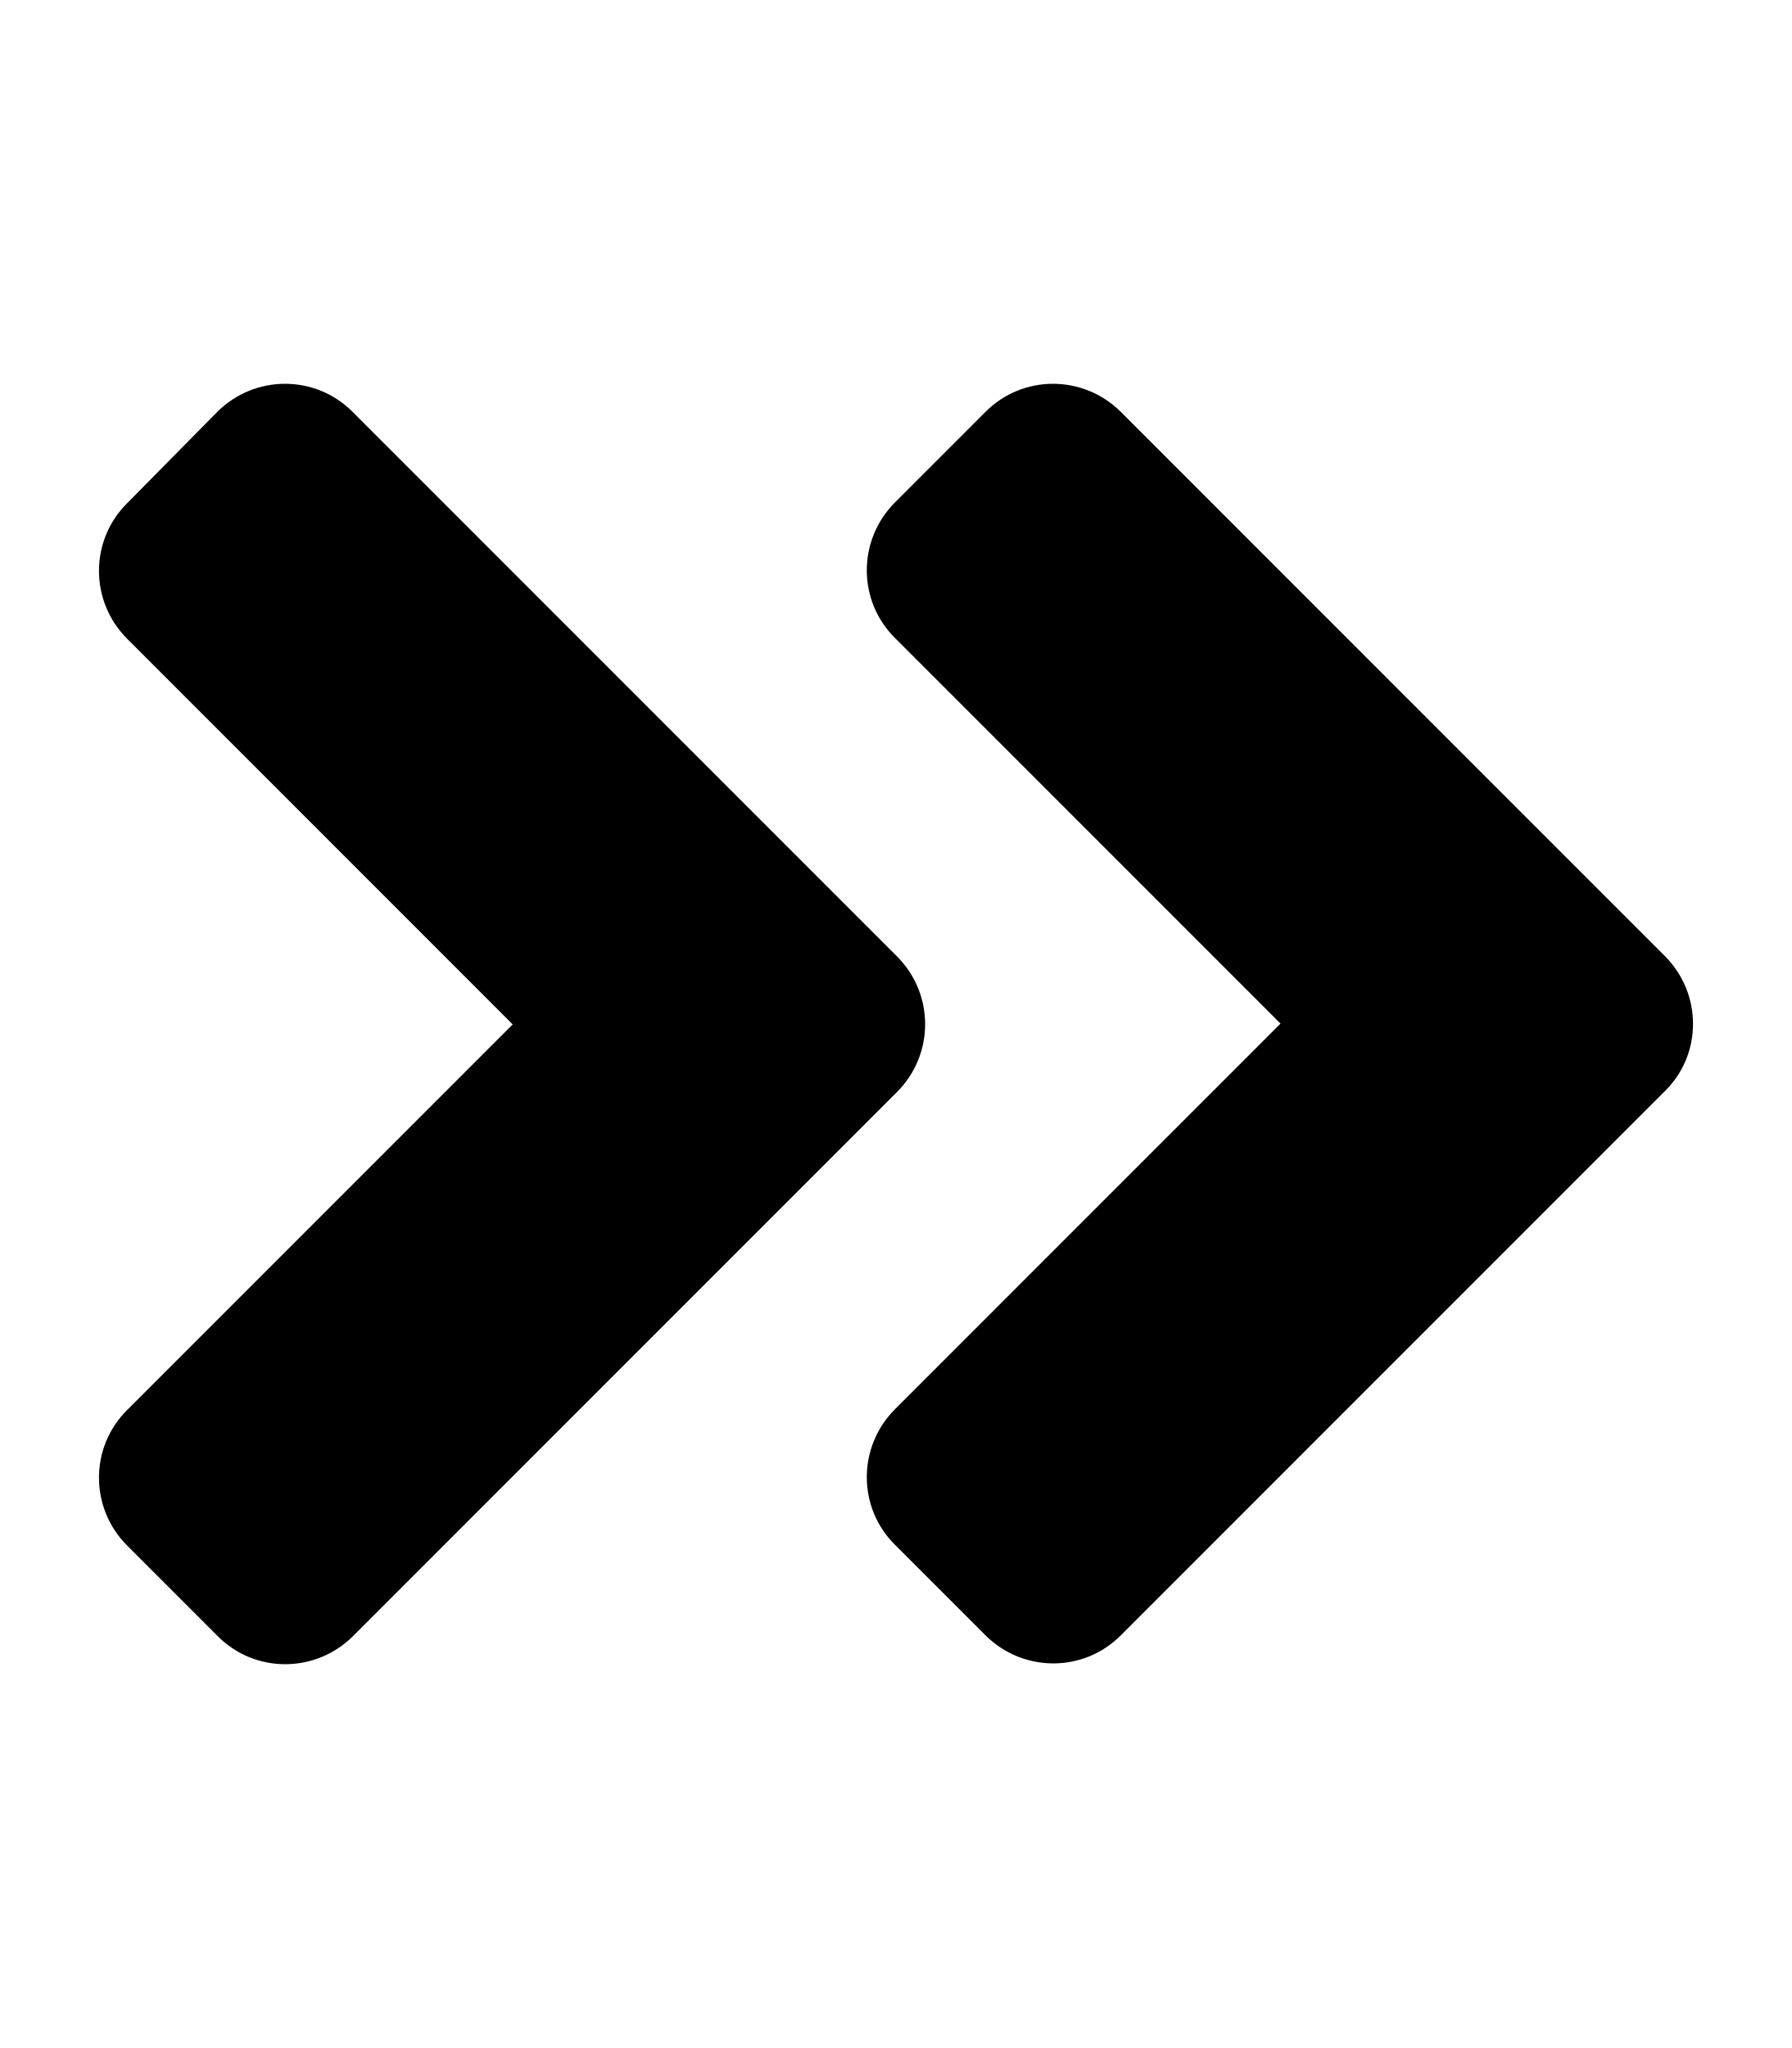
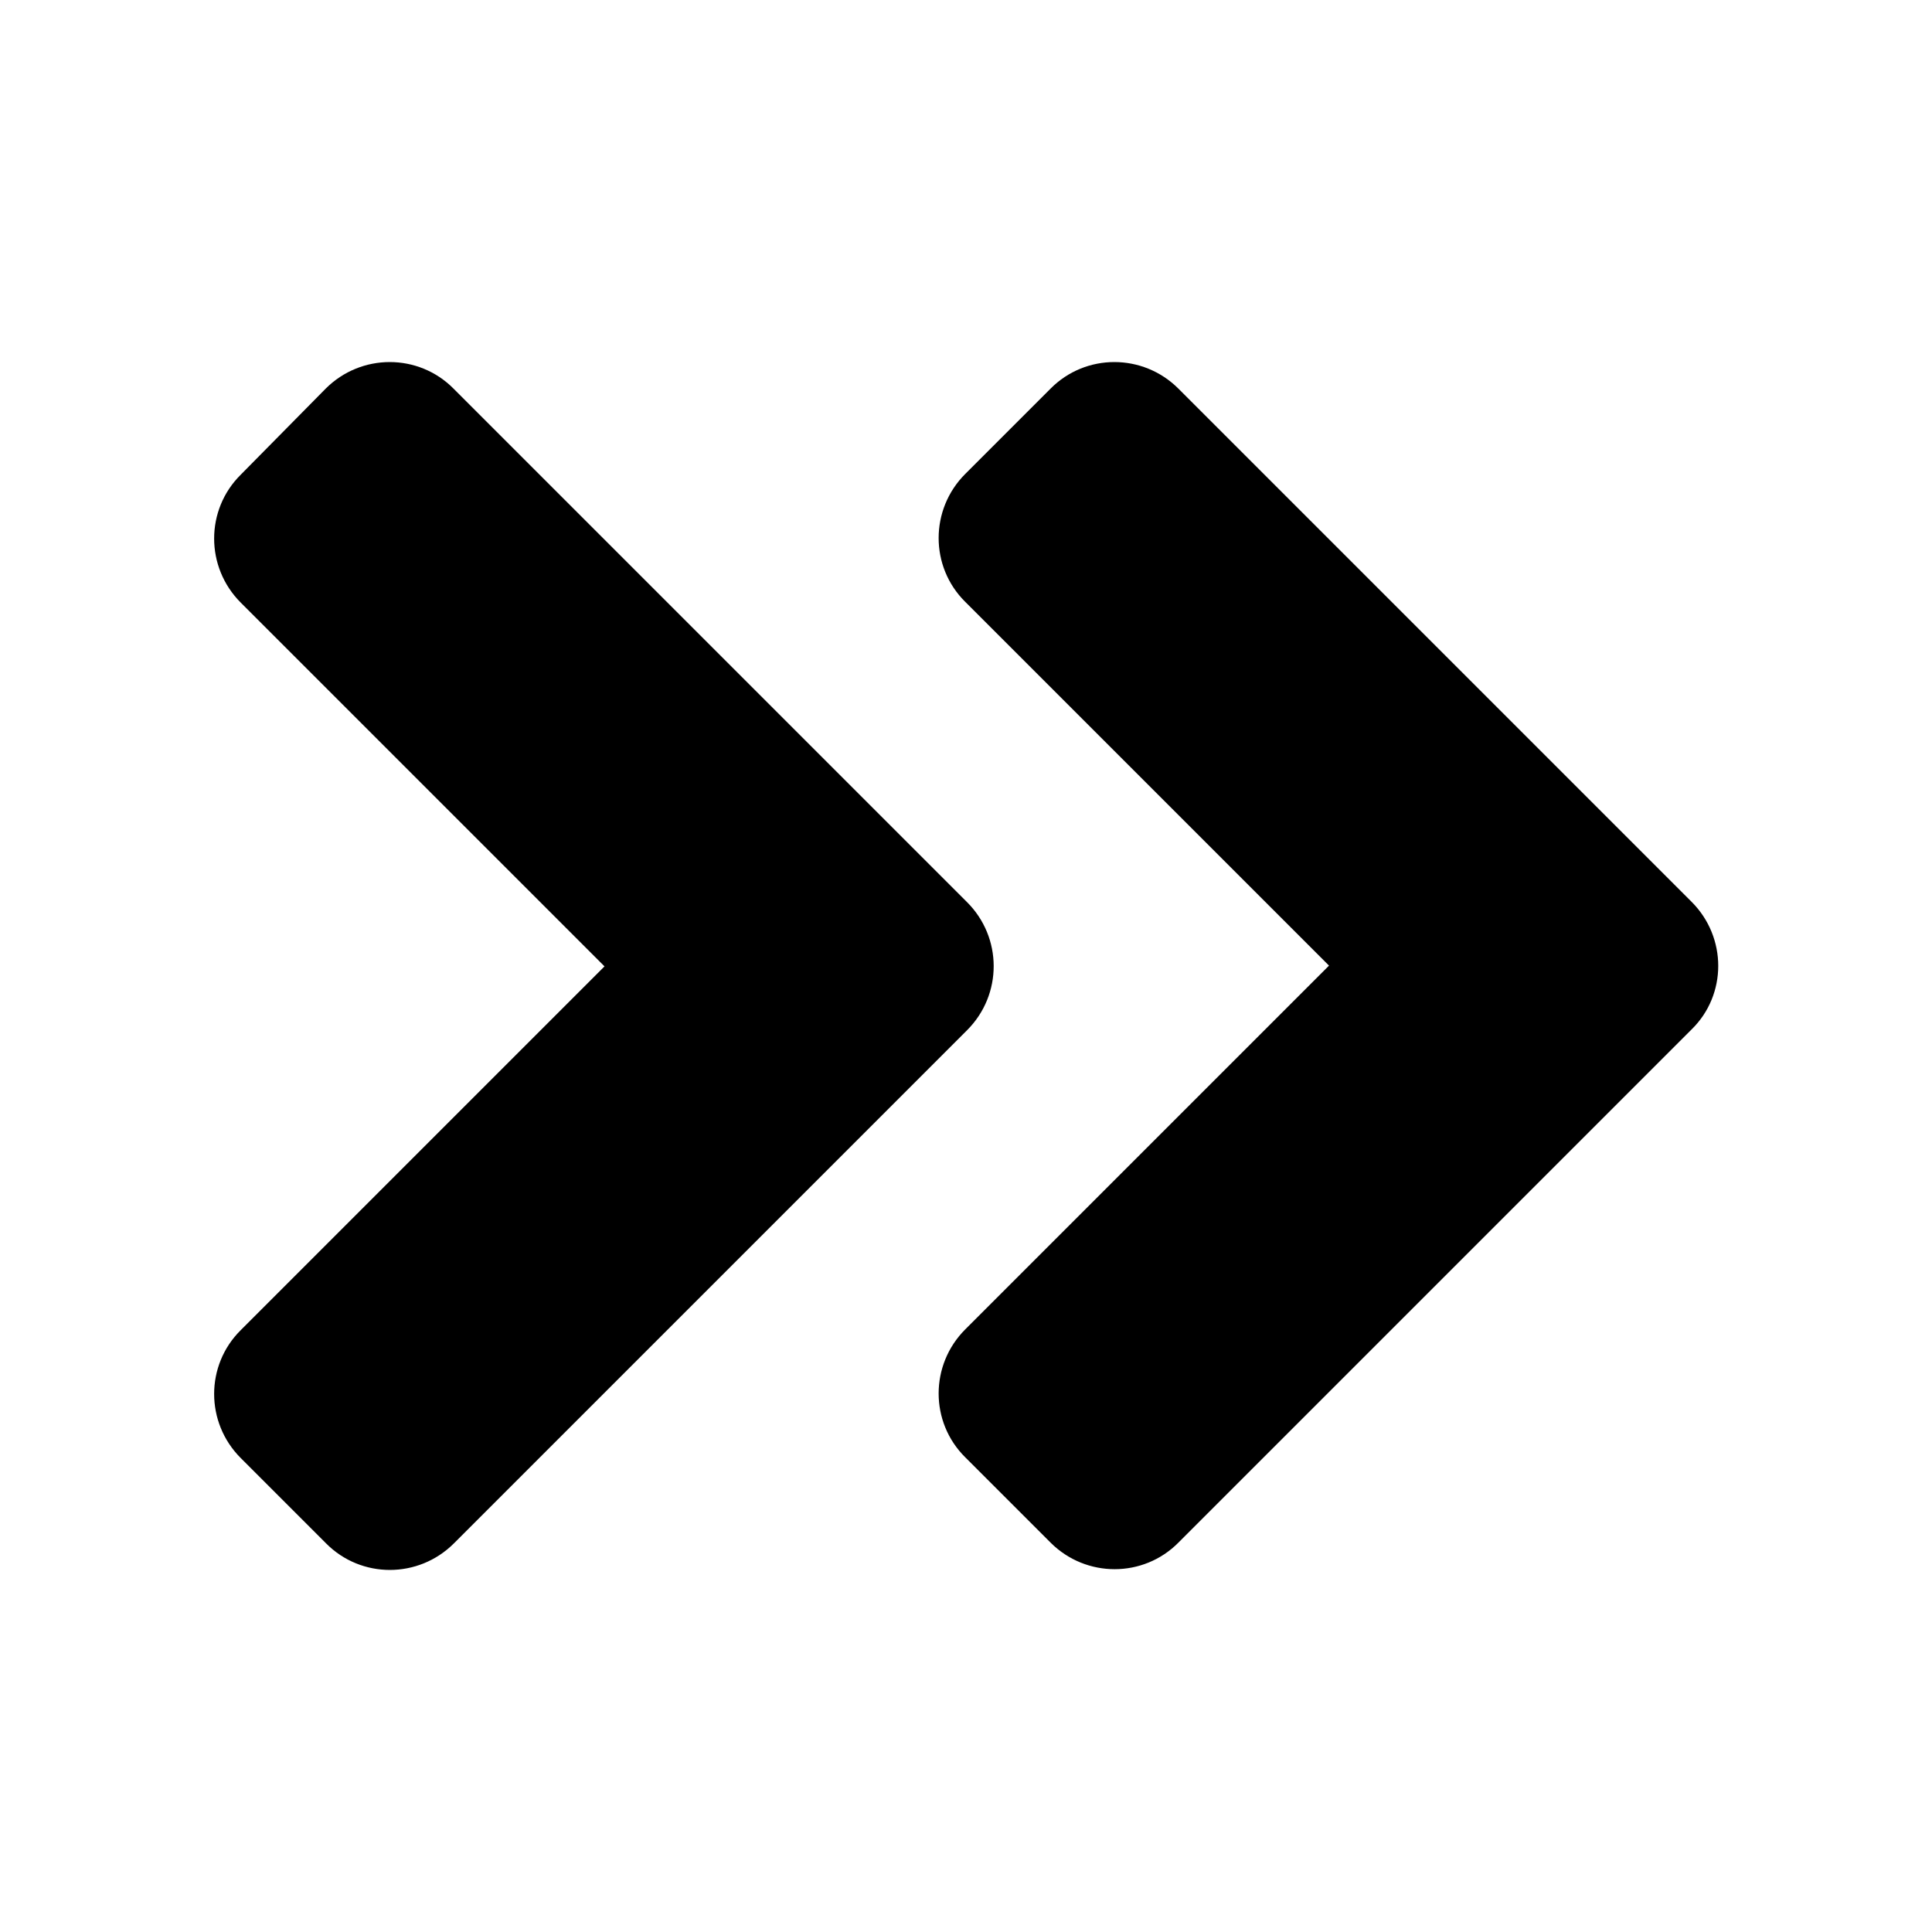
- <svg xmlns="http://www.w3.org/2000/svg" aria-hidden="true" focusable="false" role="img" viewBox="0 0 448 512">
+ <svg xmlns="http://www.w3.org/2000/svg" aria-hidden="true" width="16" height="16" focusable="false" role="img" viewBox="0 0 448 512">
  <path fill="currentColor" d="M224.3 273l-136 136c-9.4 9.4-24.6 9.4-33.9 0l-22.6-22.6c-9.4-9.4-9.4-24.6 0-33.9l96.4-96.4-96.4-96.4c-9.4-9.4-9.4-24.6 0-33.9L54.3 103c9.4-9.4 24.6-9.4 33.9 0l136 136c9.5 9.4 9.5 24.6.1 34zm192-34l-136-136c-9.4-9.4-24.6-9.4-33.9 0l-22.6 22.6c-9.4 9.4-9.4 24.6 0 33.9l96.4 96.4-96.4 96.4c-9.4 9.4-9.4 24.6 0 33.9l22.6 22.6c9.4 9.4 24.6 9.4 33.9 0l136-136c9.4-9.2 9.4-24.4 0-33.8z" />
</svg>
